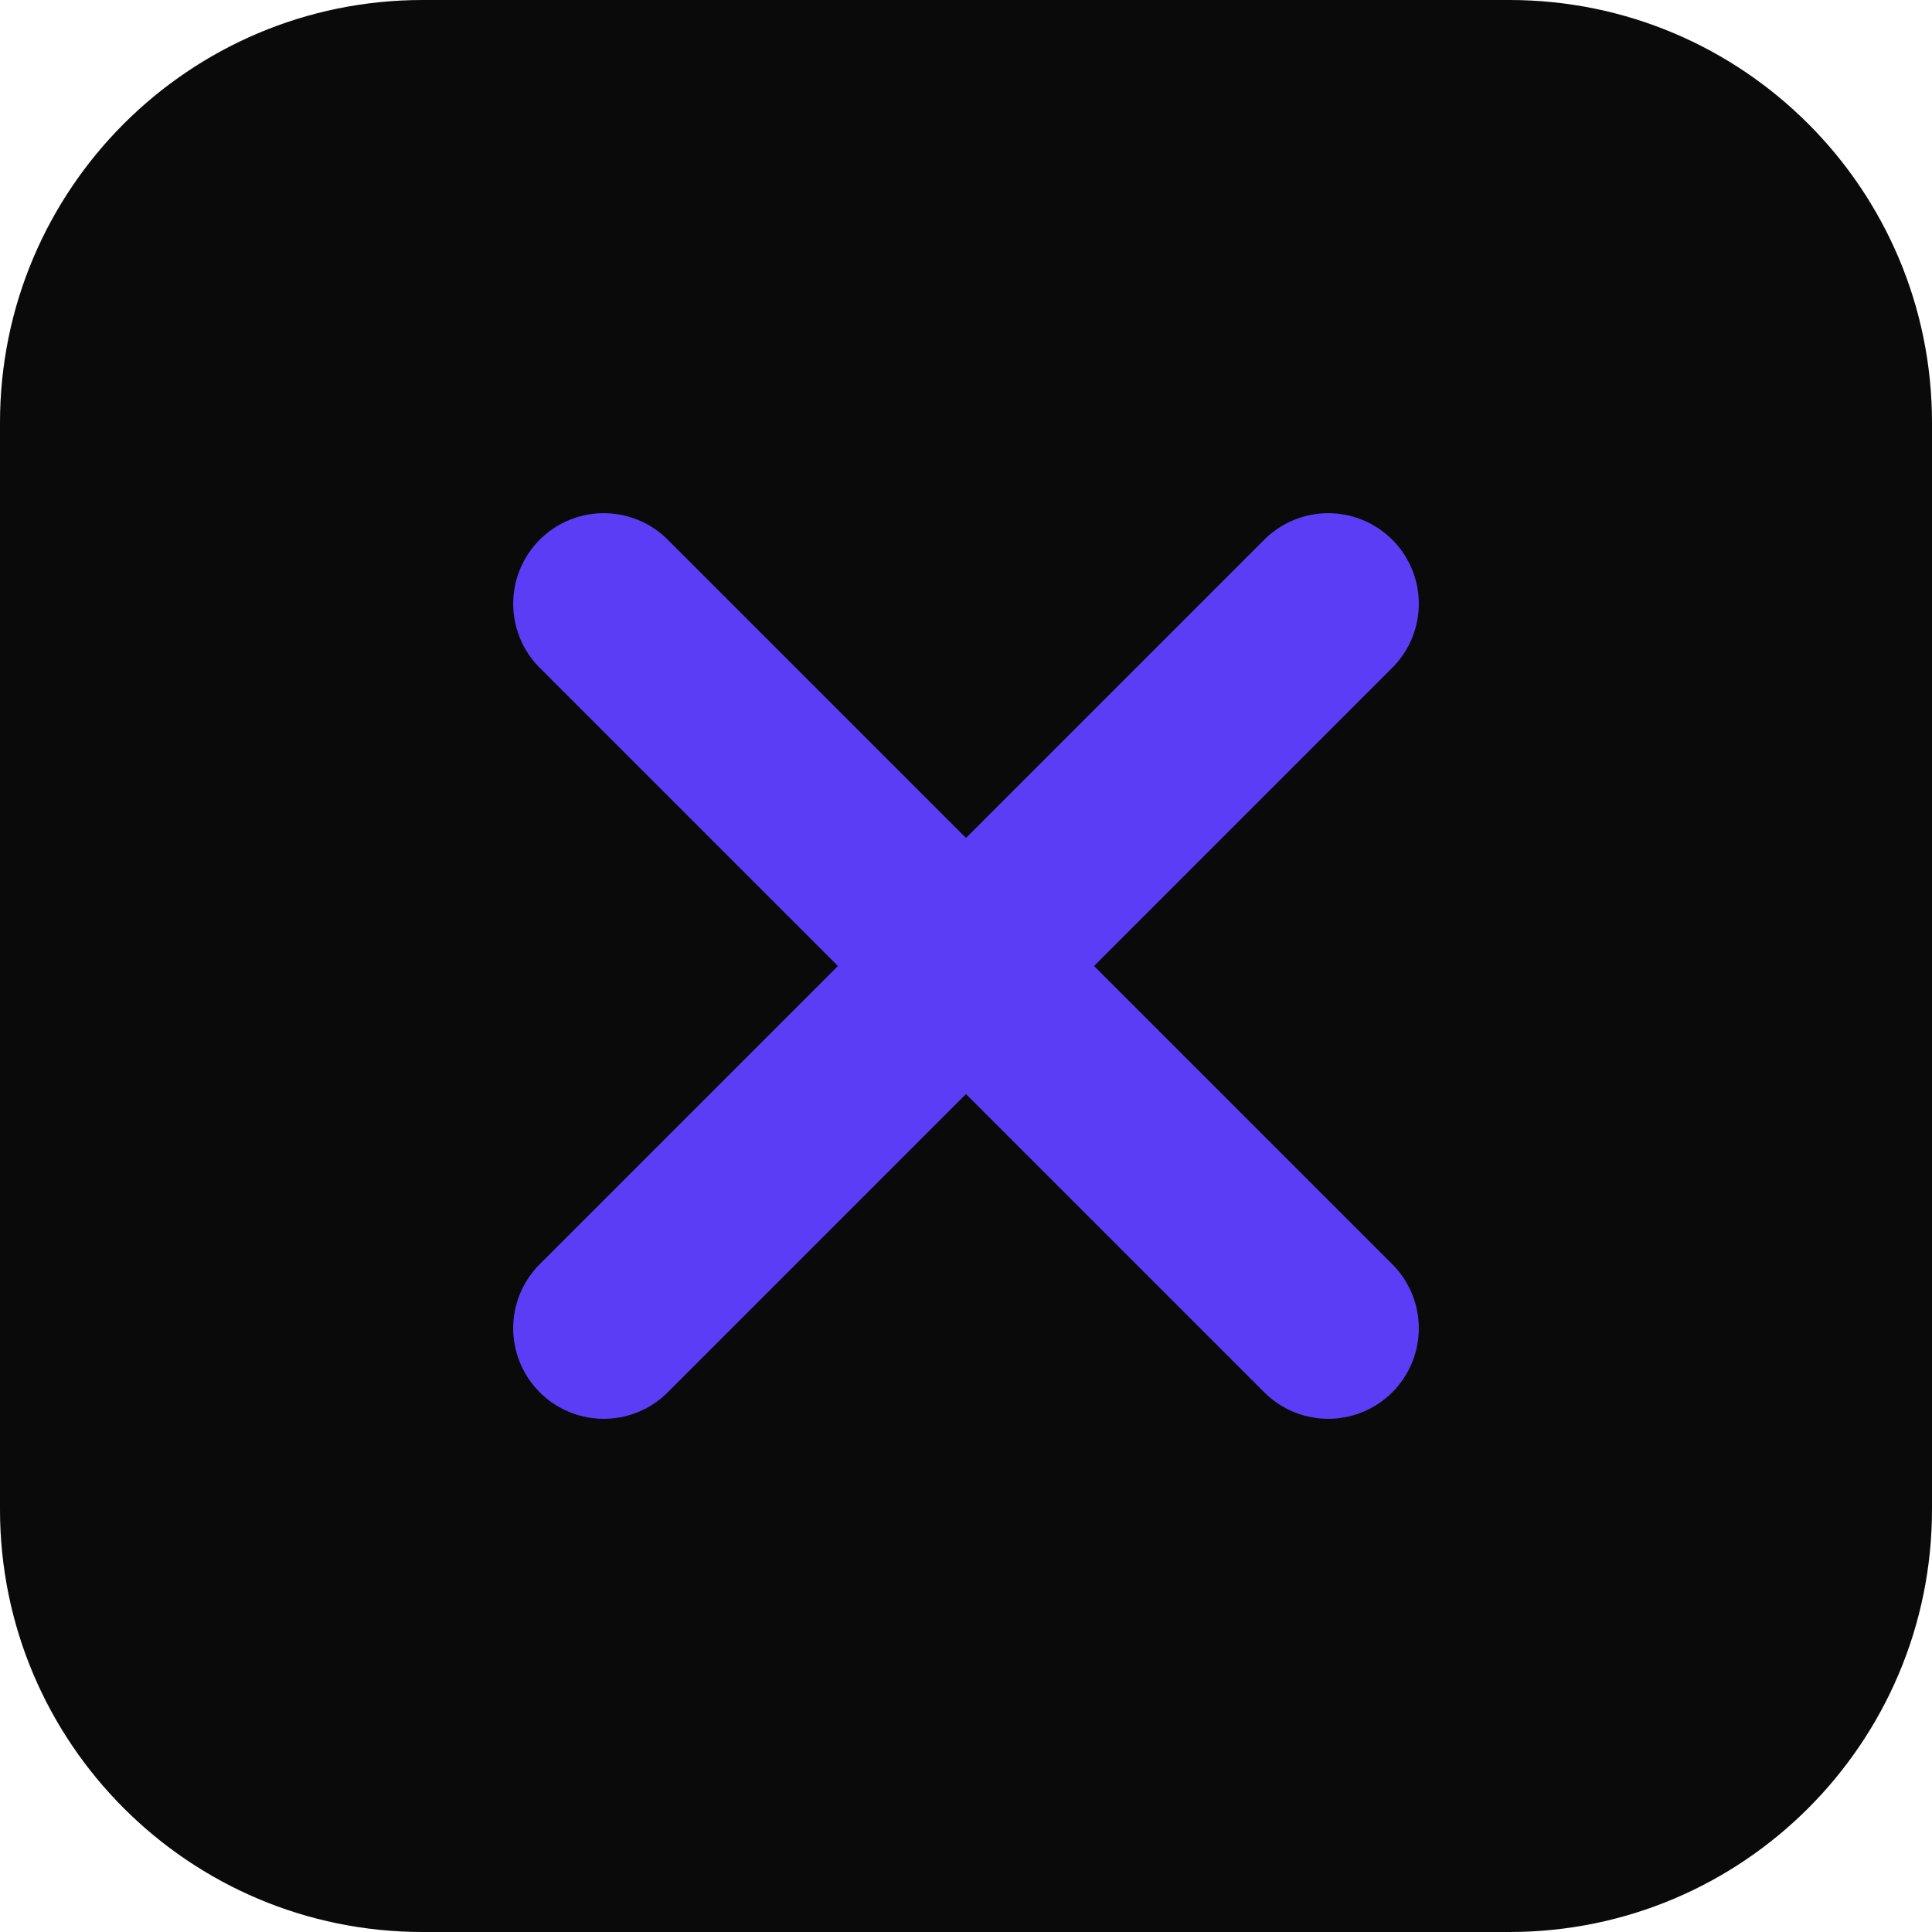
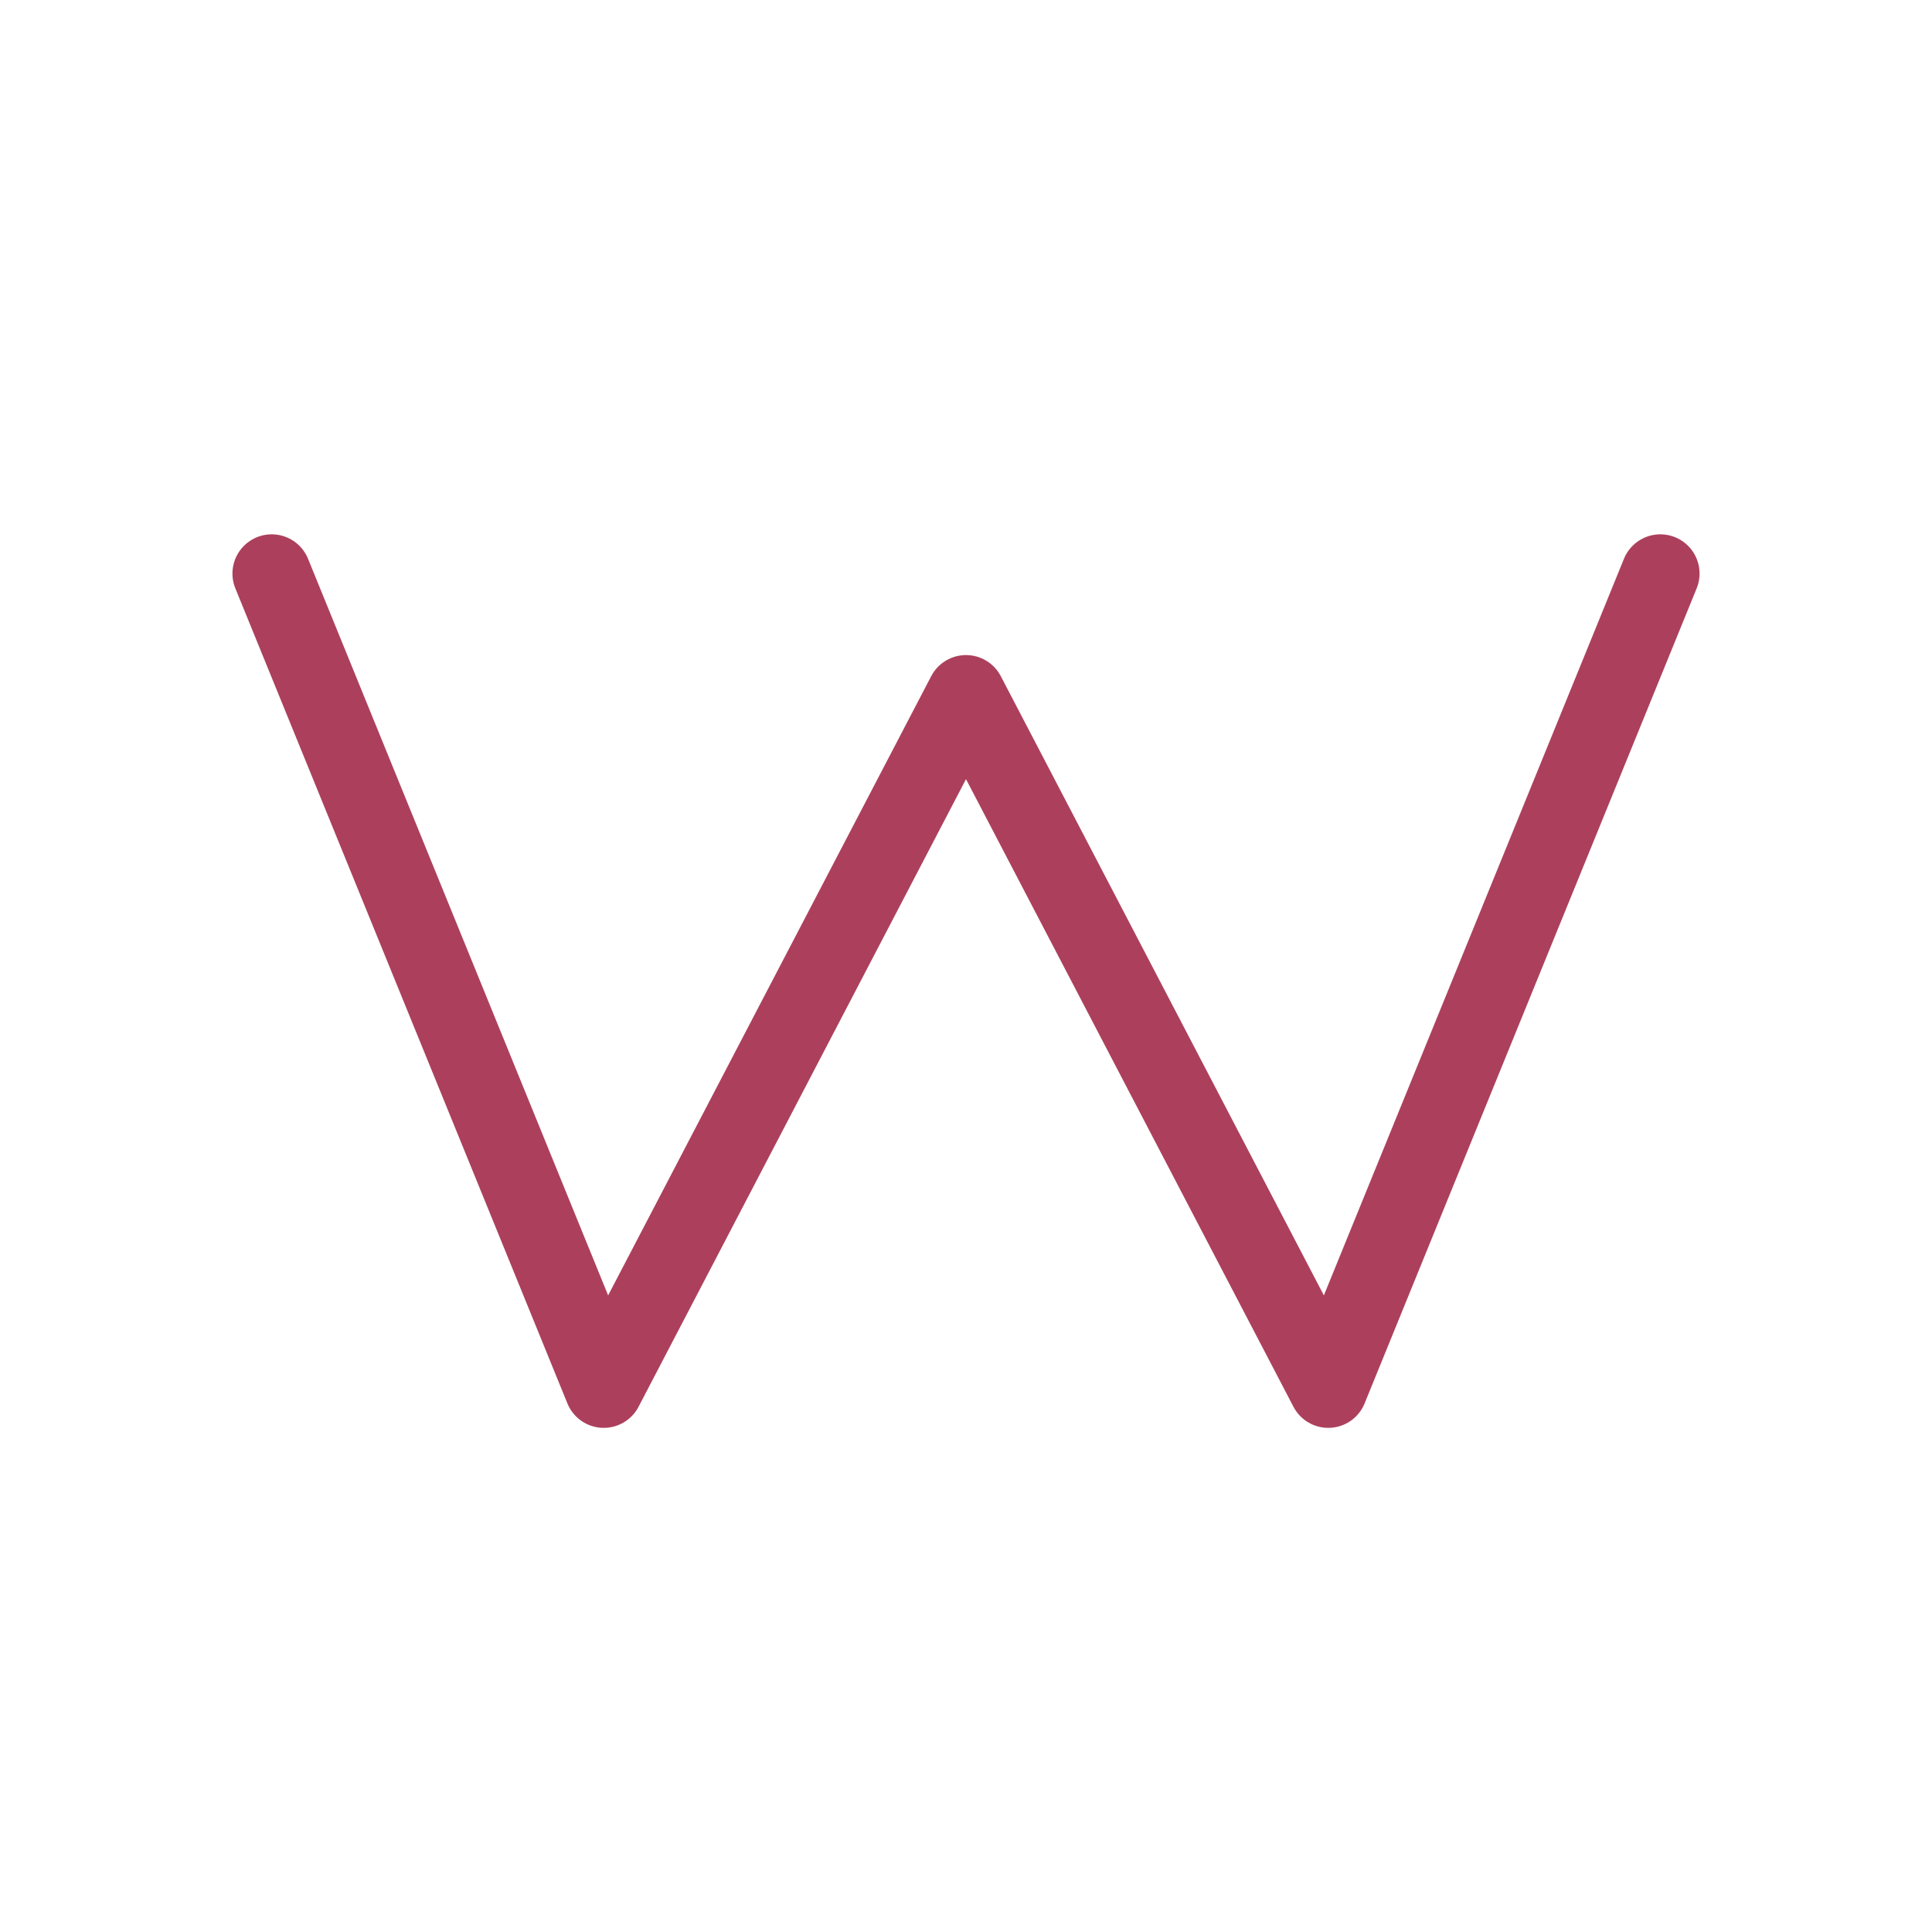
<svg xmlns="http://www.w3.org/2000/svg" viewBox="0 0 32 32">
-   <rect width="32" height="32" rx="7" fill="#0a0a0a" />
-   <path d="M10 10 L22 22 M22 10 L10 22" stroke="#5b3df5" stroke-width="3" stroke-linecap="round" />
+   <style>
+     path { stroke: #ac405c; }
+     @media (prefers-color-scheme: dark) {
+       path { stroke: #e5a0b3; }
+     }
+   </style>
+   <path d="M4.5 9.5 10 23 16 11.5 22 23 27.5 9.5" fill="none" stroke="#ac405c" stroke-width="1.3" stroke-linecap="round" stroke-linejoin="round" />
</svg>
